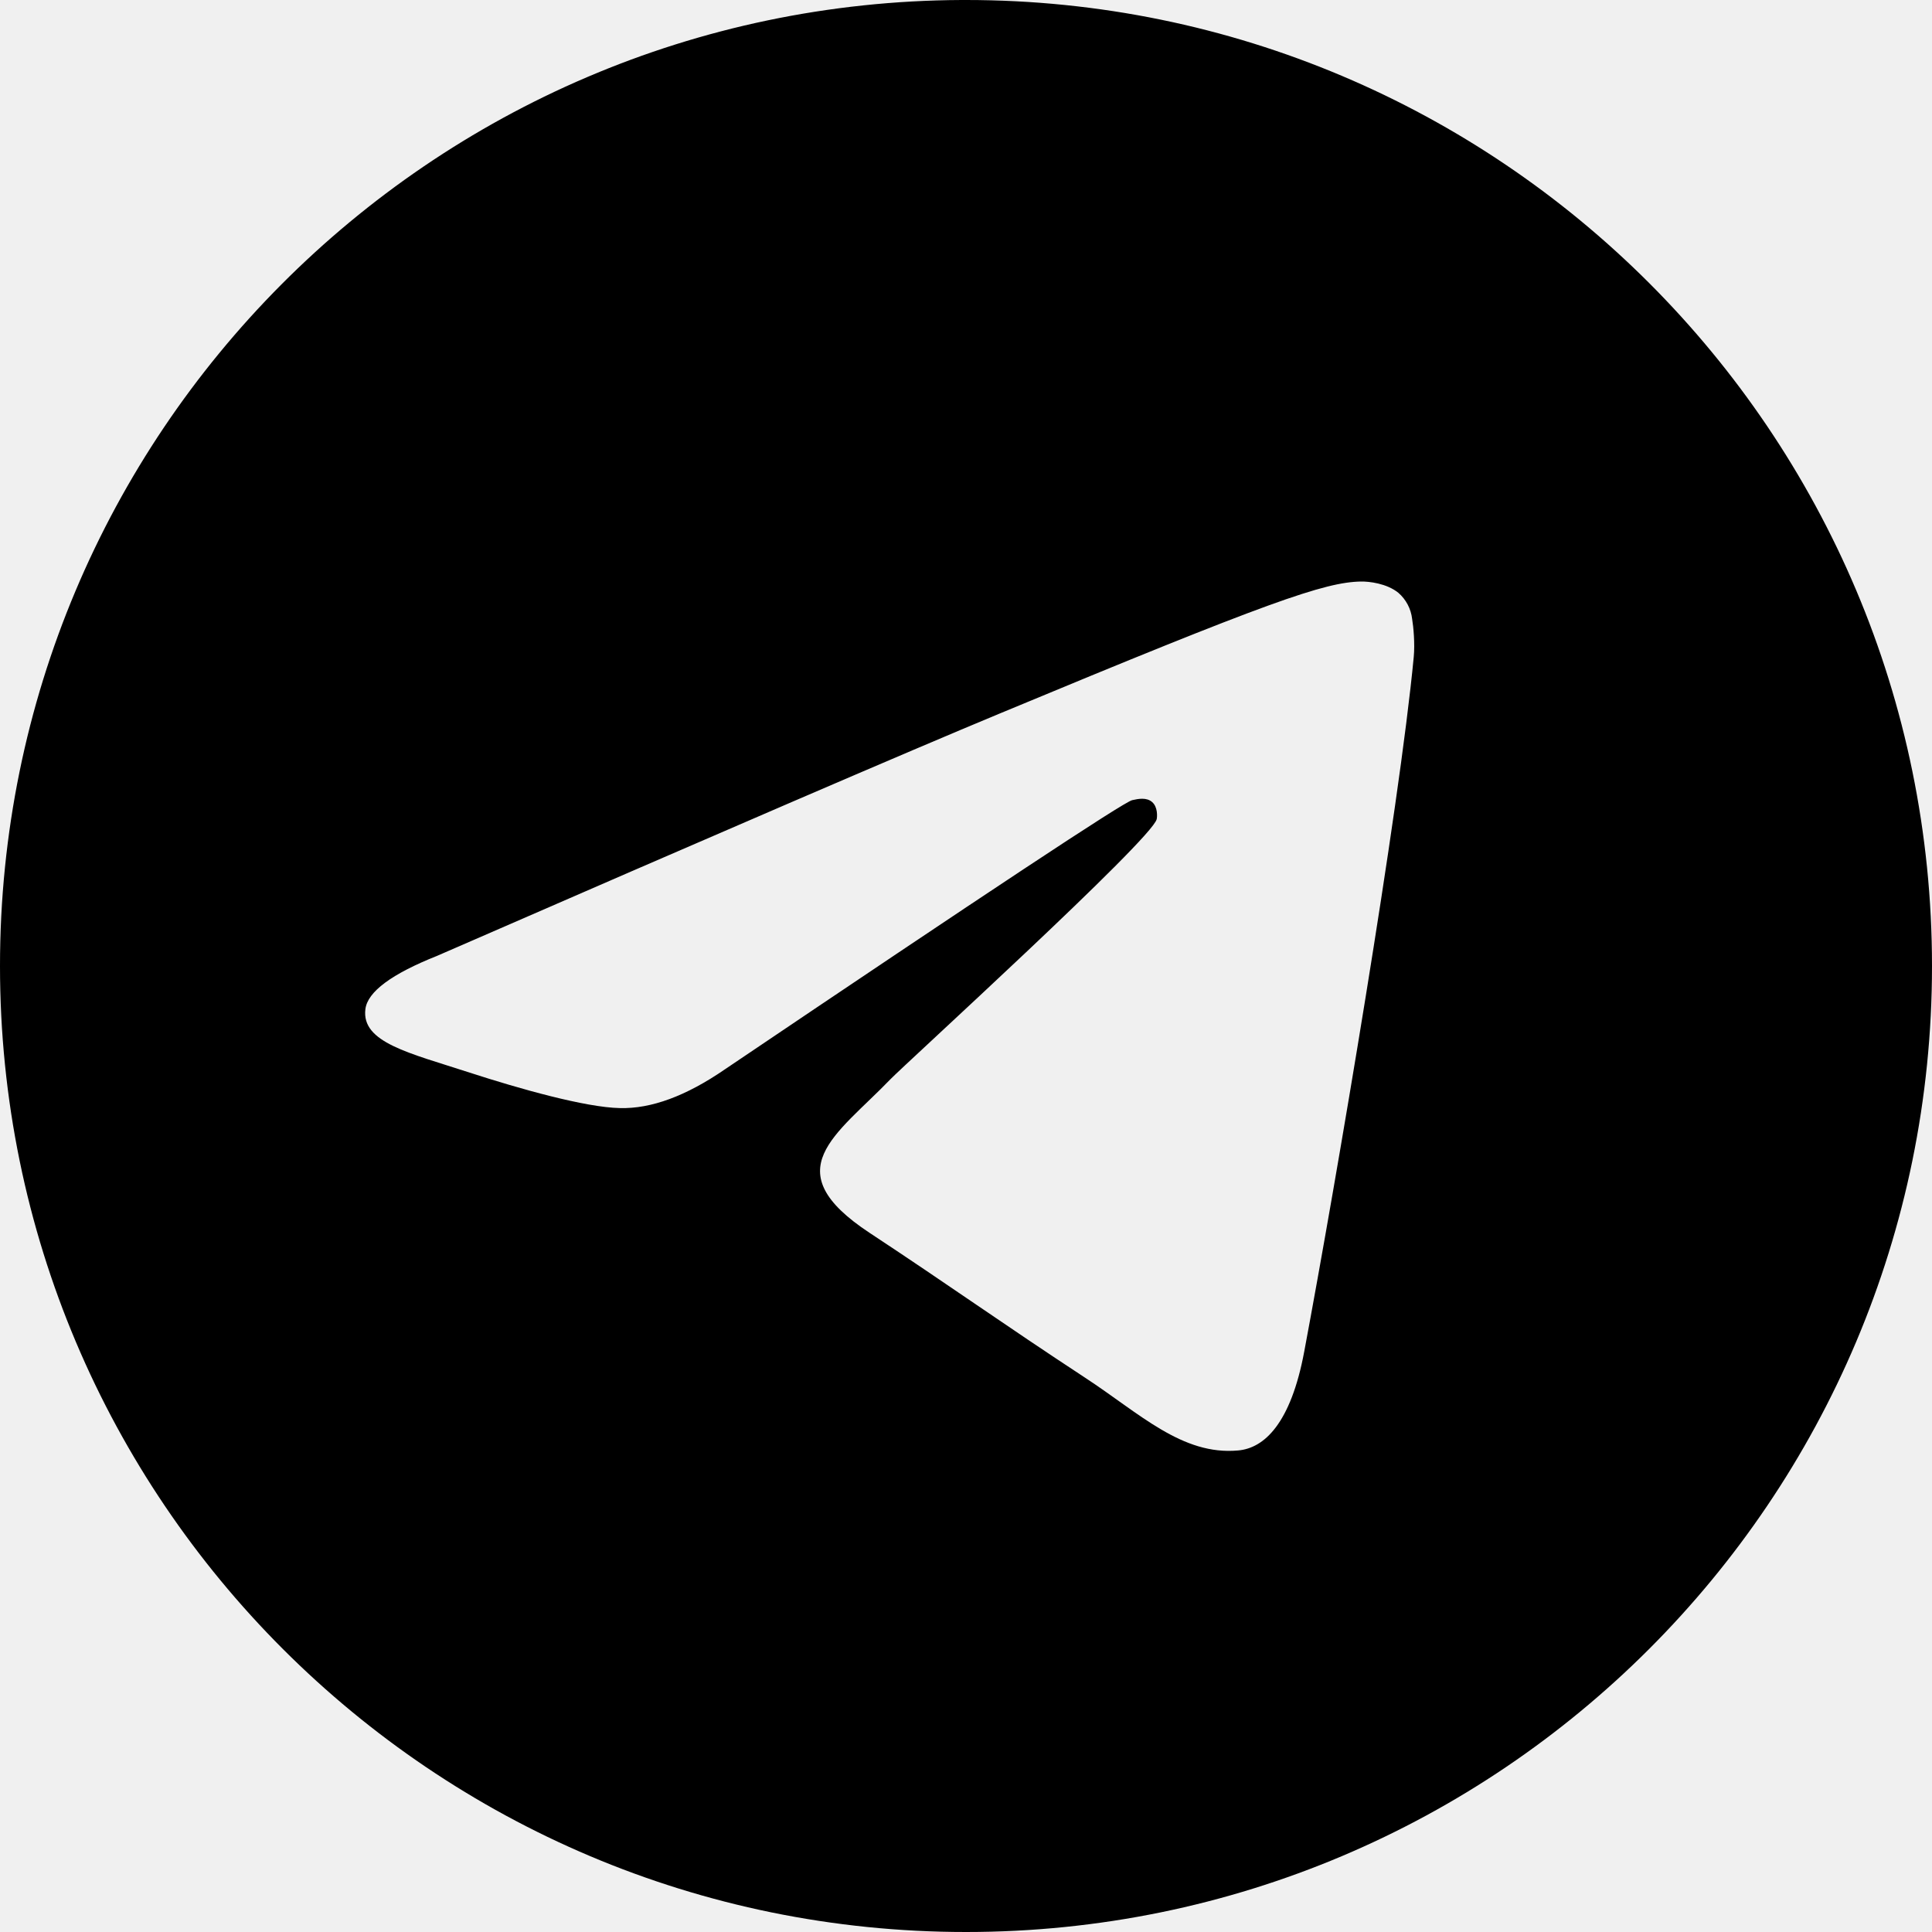
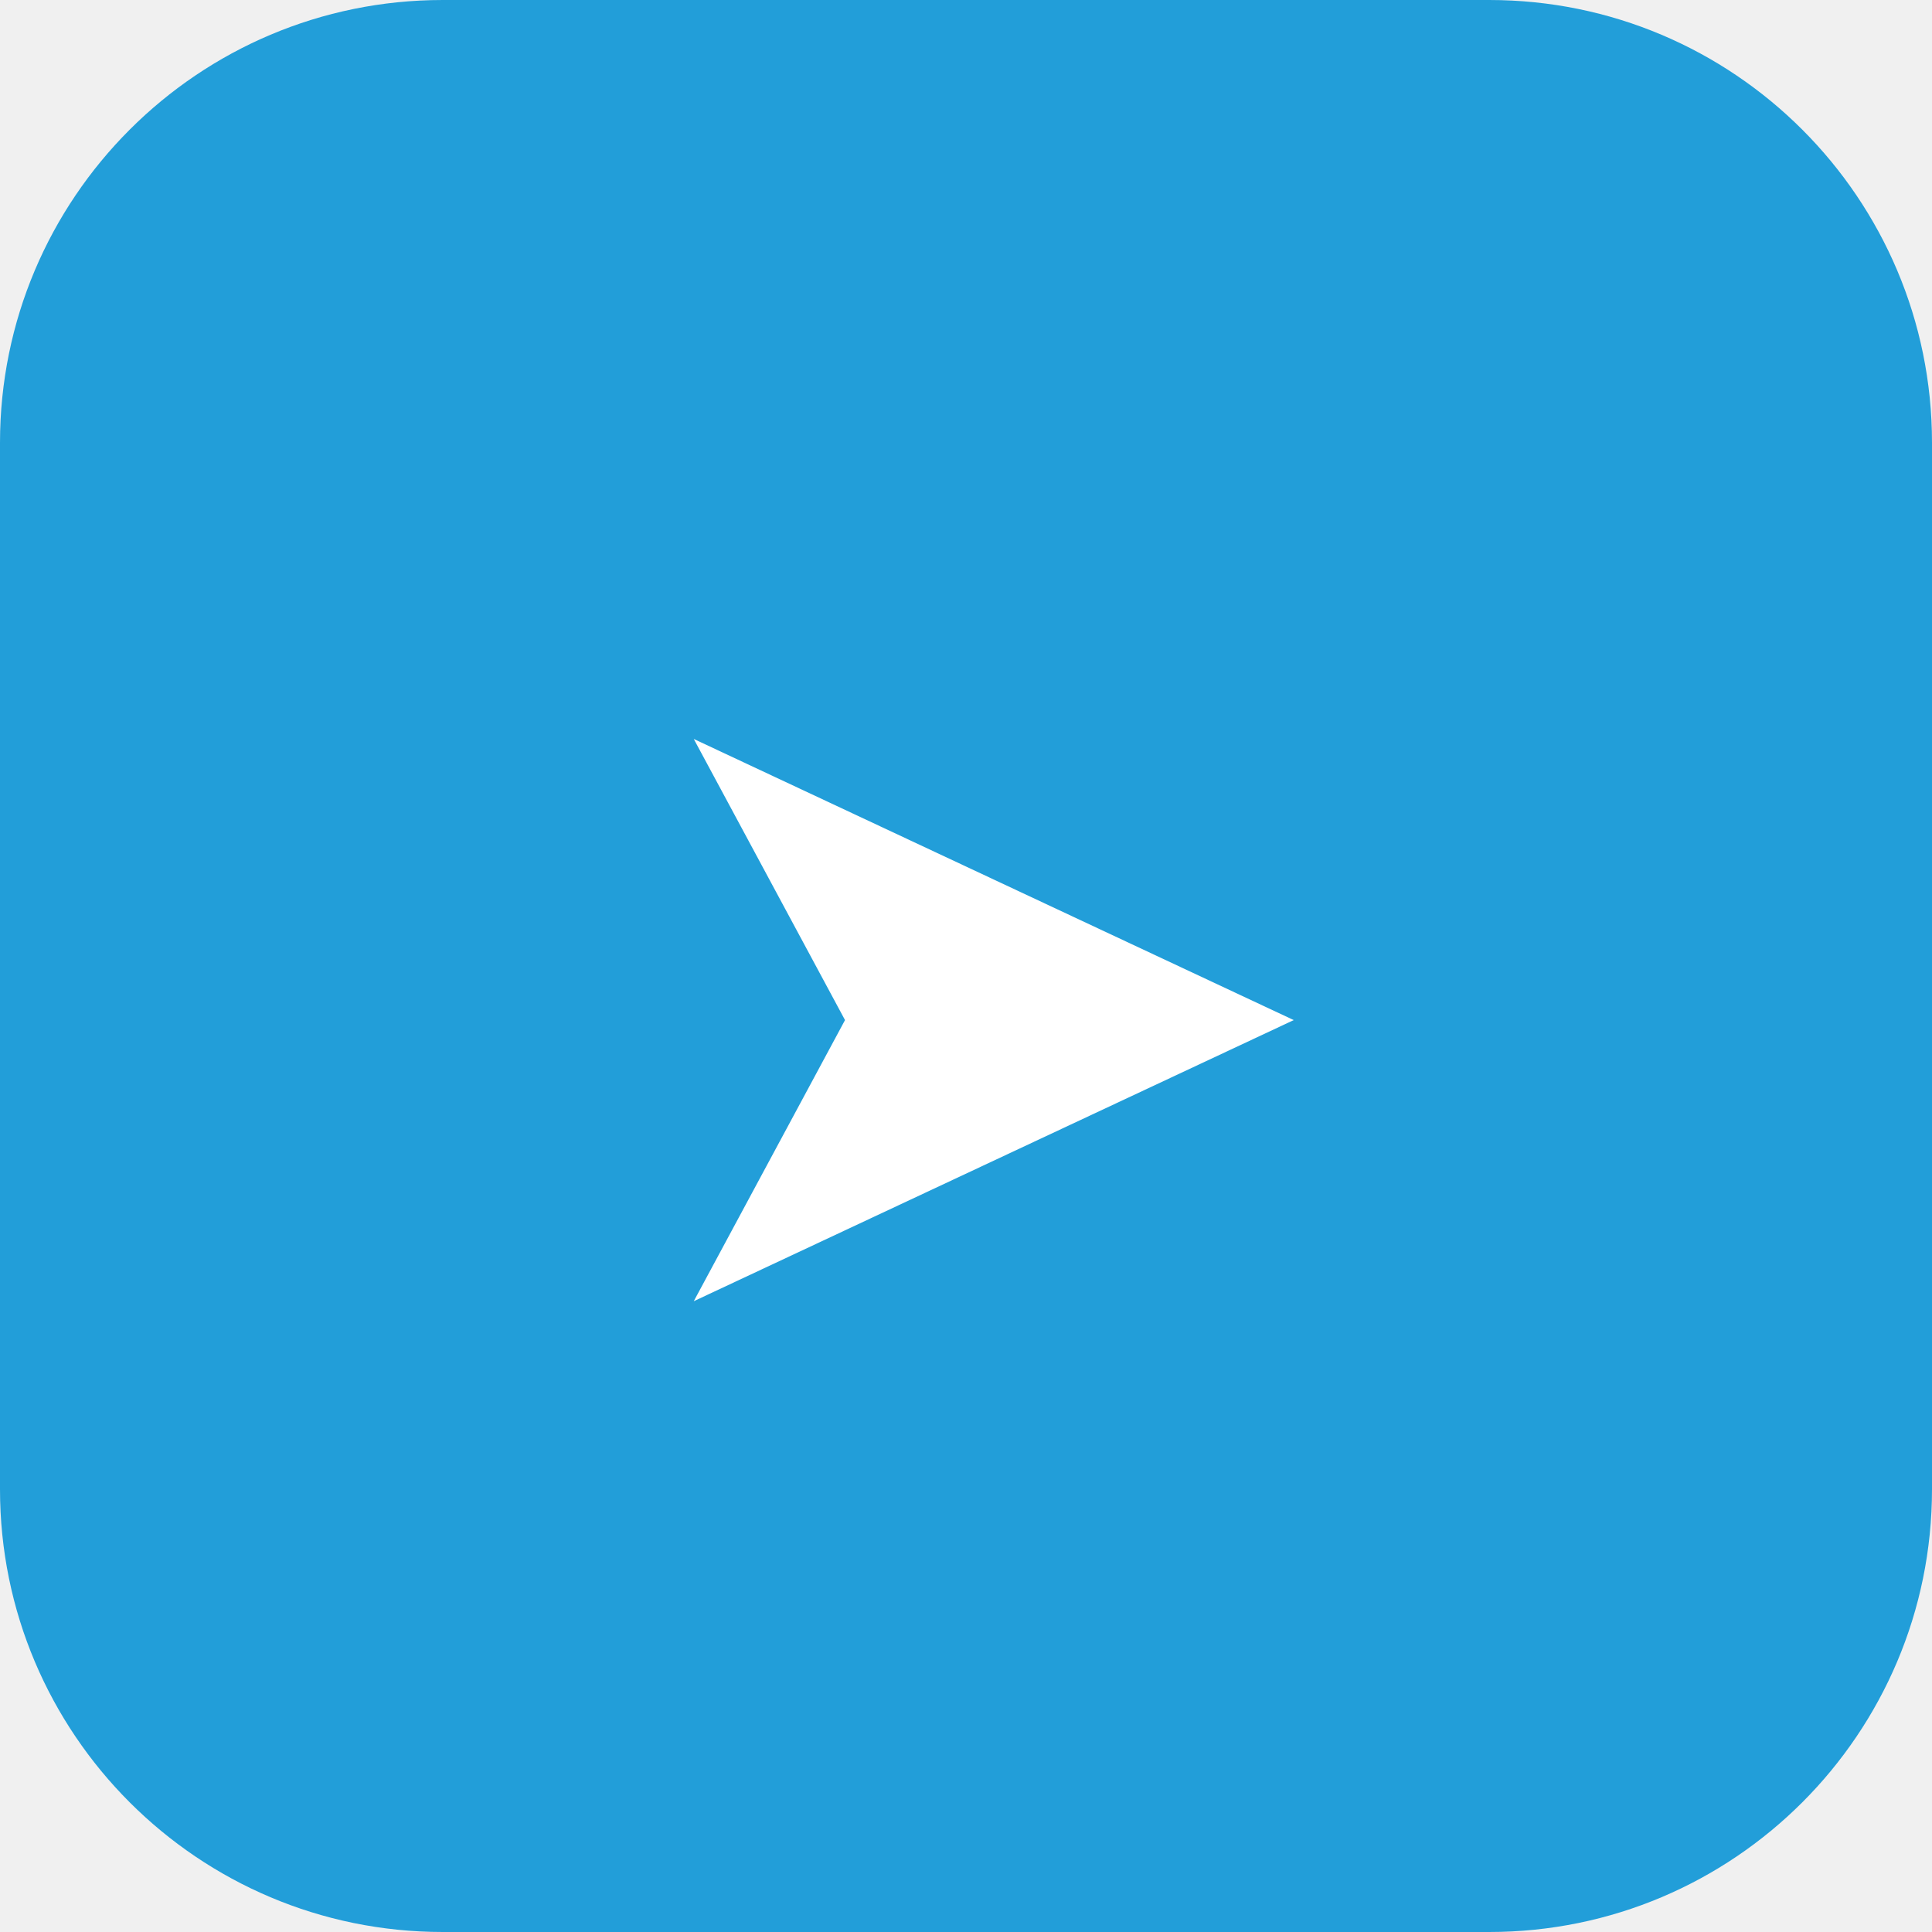
- <svg xmlns="http://www.w3.org/2000/svg" role="img" viewBox="0 0 24 24">
-   <path d="M11.944 0A12 12 0 0 0 0 12a12 12 0 0 0 12 12 12 12 0 0 0 12-12A12 12 0 0 0 12 0a12 12 0 0 0-.056 0zm4.962 7.224c.1-.002.321.023.465.14a.506.506 0 0 1 .171.325c.016.093.036.306.02.472-.18 1.898-.962 6.502-1.36 8.627-.168.9-.499 1.201-.82 1.23-.696.065-1.225-.46-1.9-.902-1.056-.693-1.653-1.124-2.678-1.8-1.185-.78-.417-1.21.258-1.91.177-.184 3.247-2.977 3.307-3.23.007-.032.014-.15-.056-.212s-.174-.041-.249-.024c-.106.024-1.793 1.14-5.061 3.345-.48.33-.913.49-1.302.48-.428-.008-1.252-.241-1.865-.44-.752-.245-1.349-.374-1.297-.789.027-.216.325-.437.893-.663 3.498-1.524 5.83-2.529 6.998-3.014 3.332-1.386 4.025-1.627 4.476-1.635z" />
+ <svg xmlns="http://www.w3.org/2000/svg" viewBox="0 0 96 96">
+   <defs />
+   <rect width="96" height="96" rx="22" fill="#229ED9" />
+   <text x="48" y="52" text-anchor="middle" dominant-baseline="middle" font-family="Arial,Helvetica,sans-serif" font-size="44" font-weight="900" fill="white">➤</text>
</svg>
